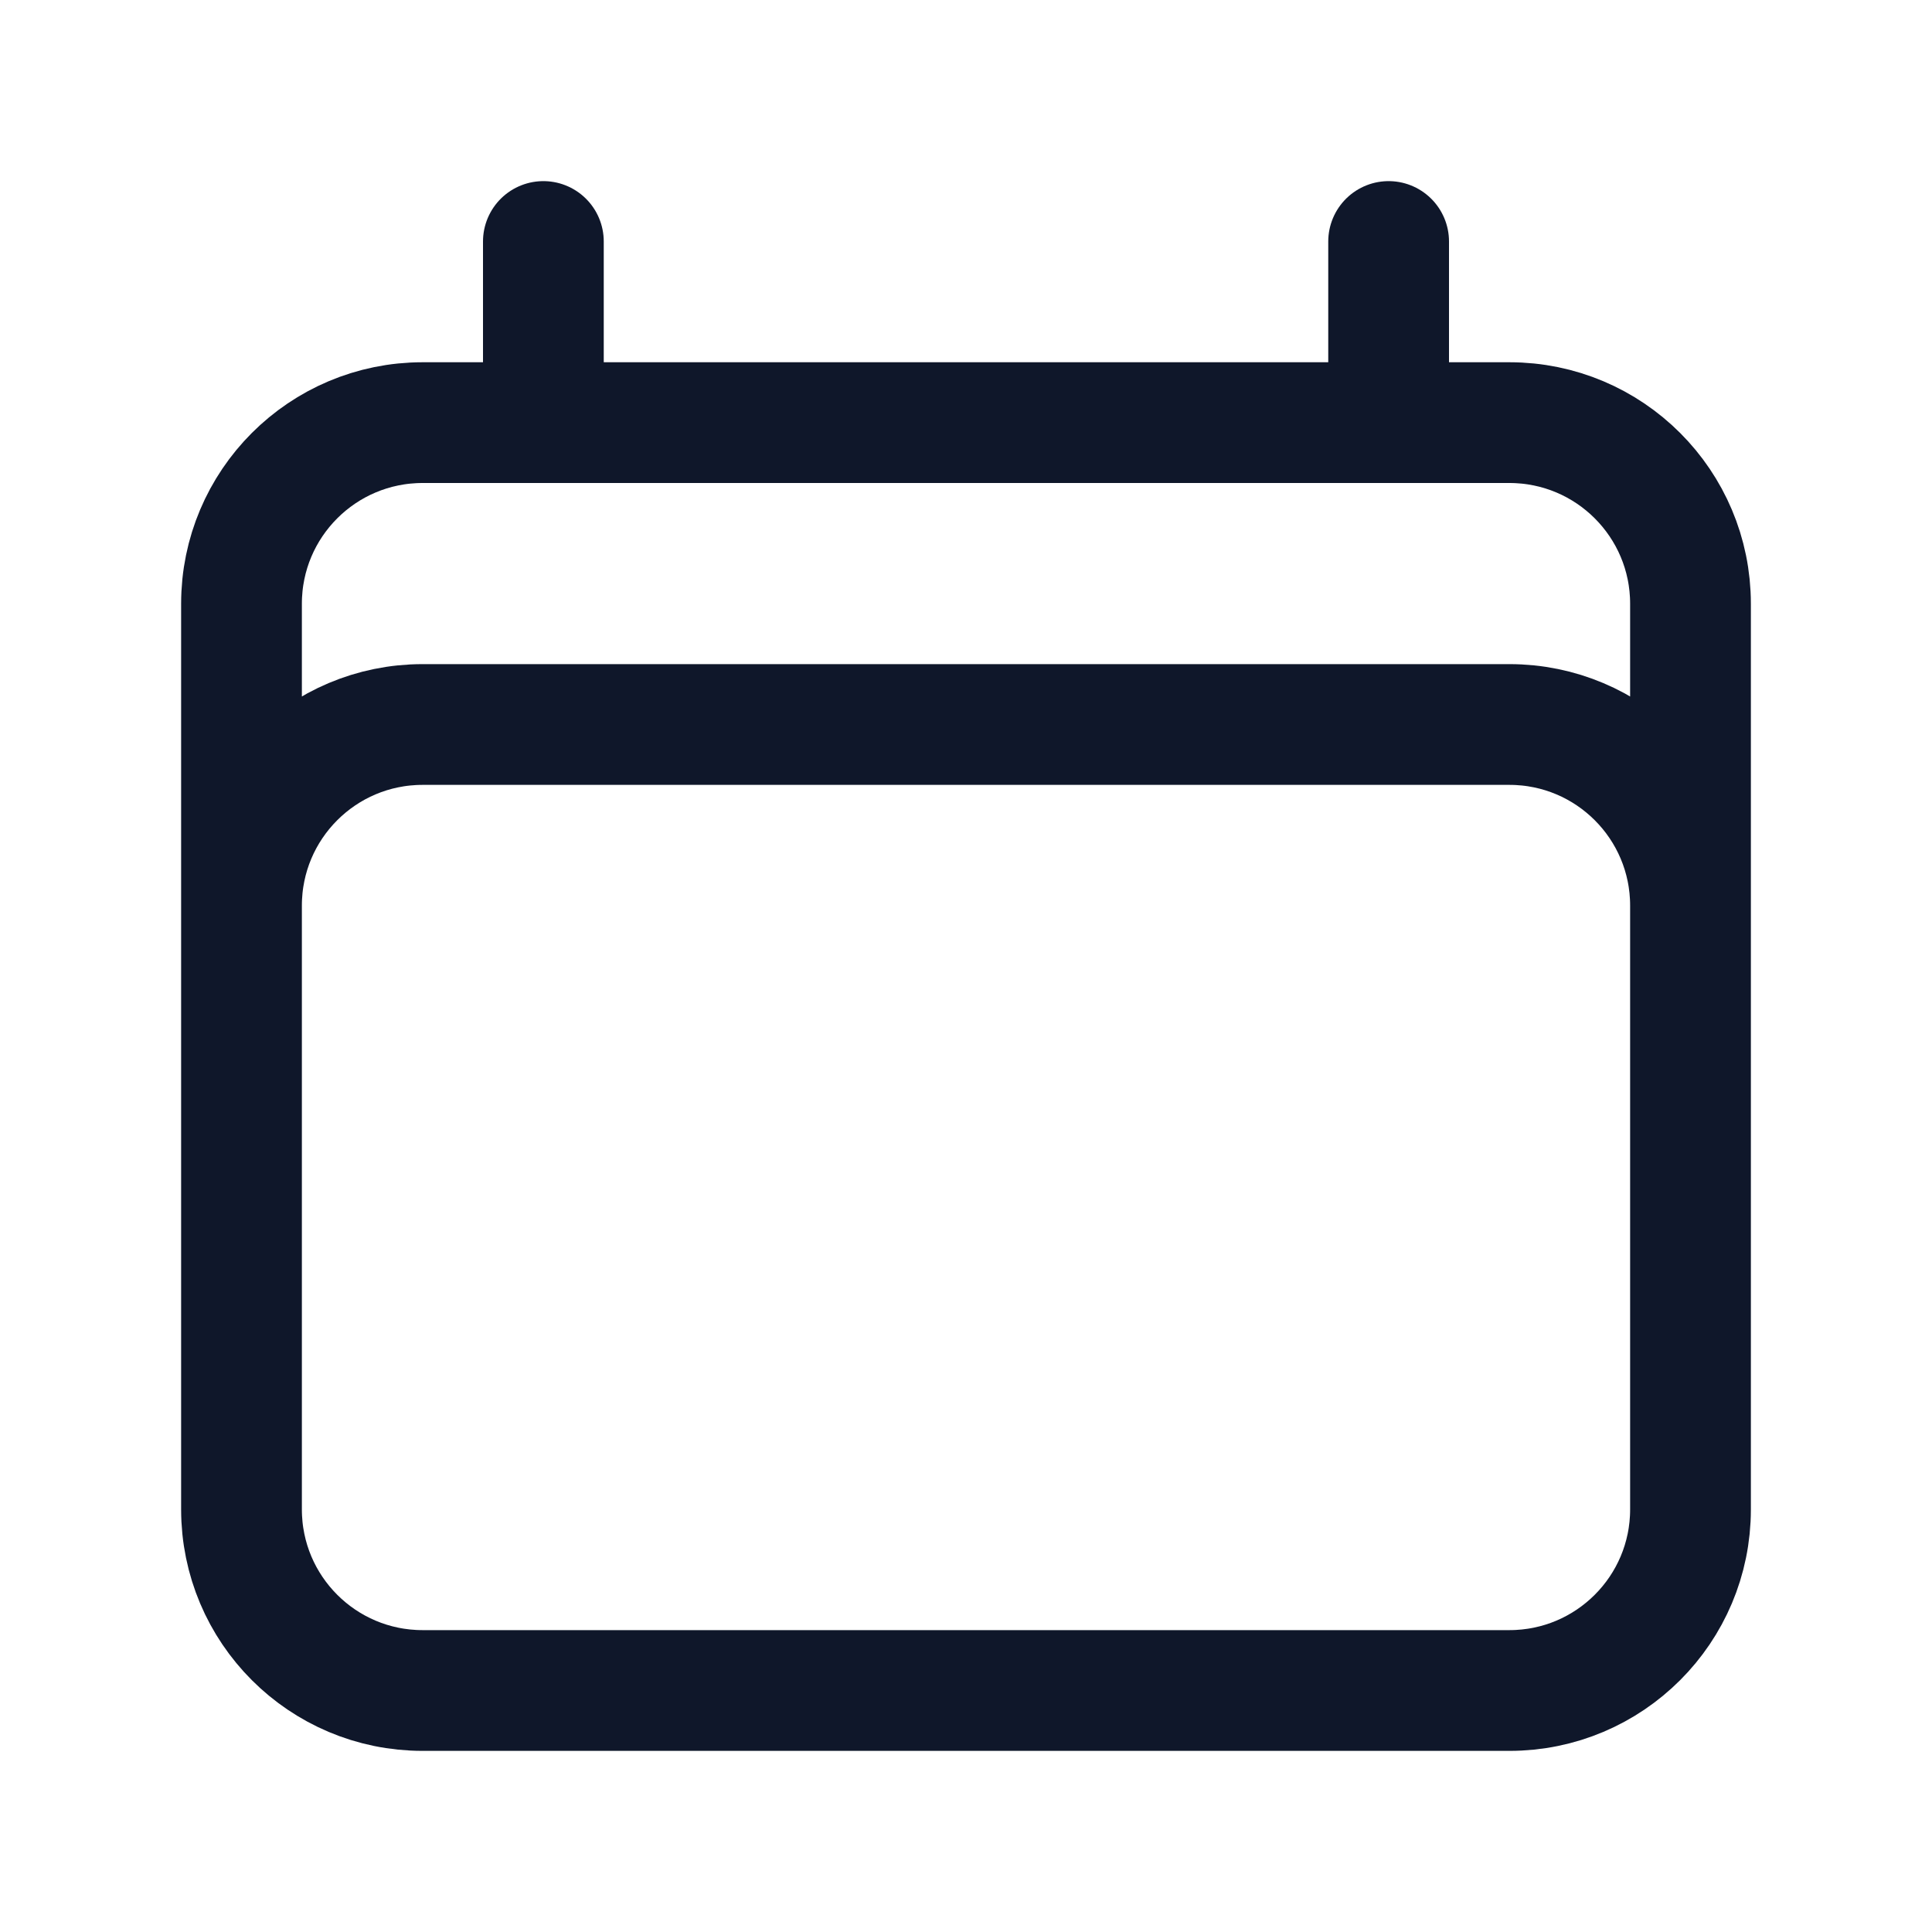
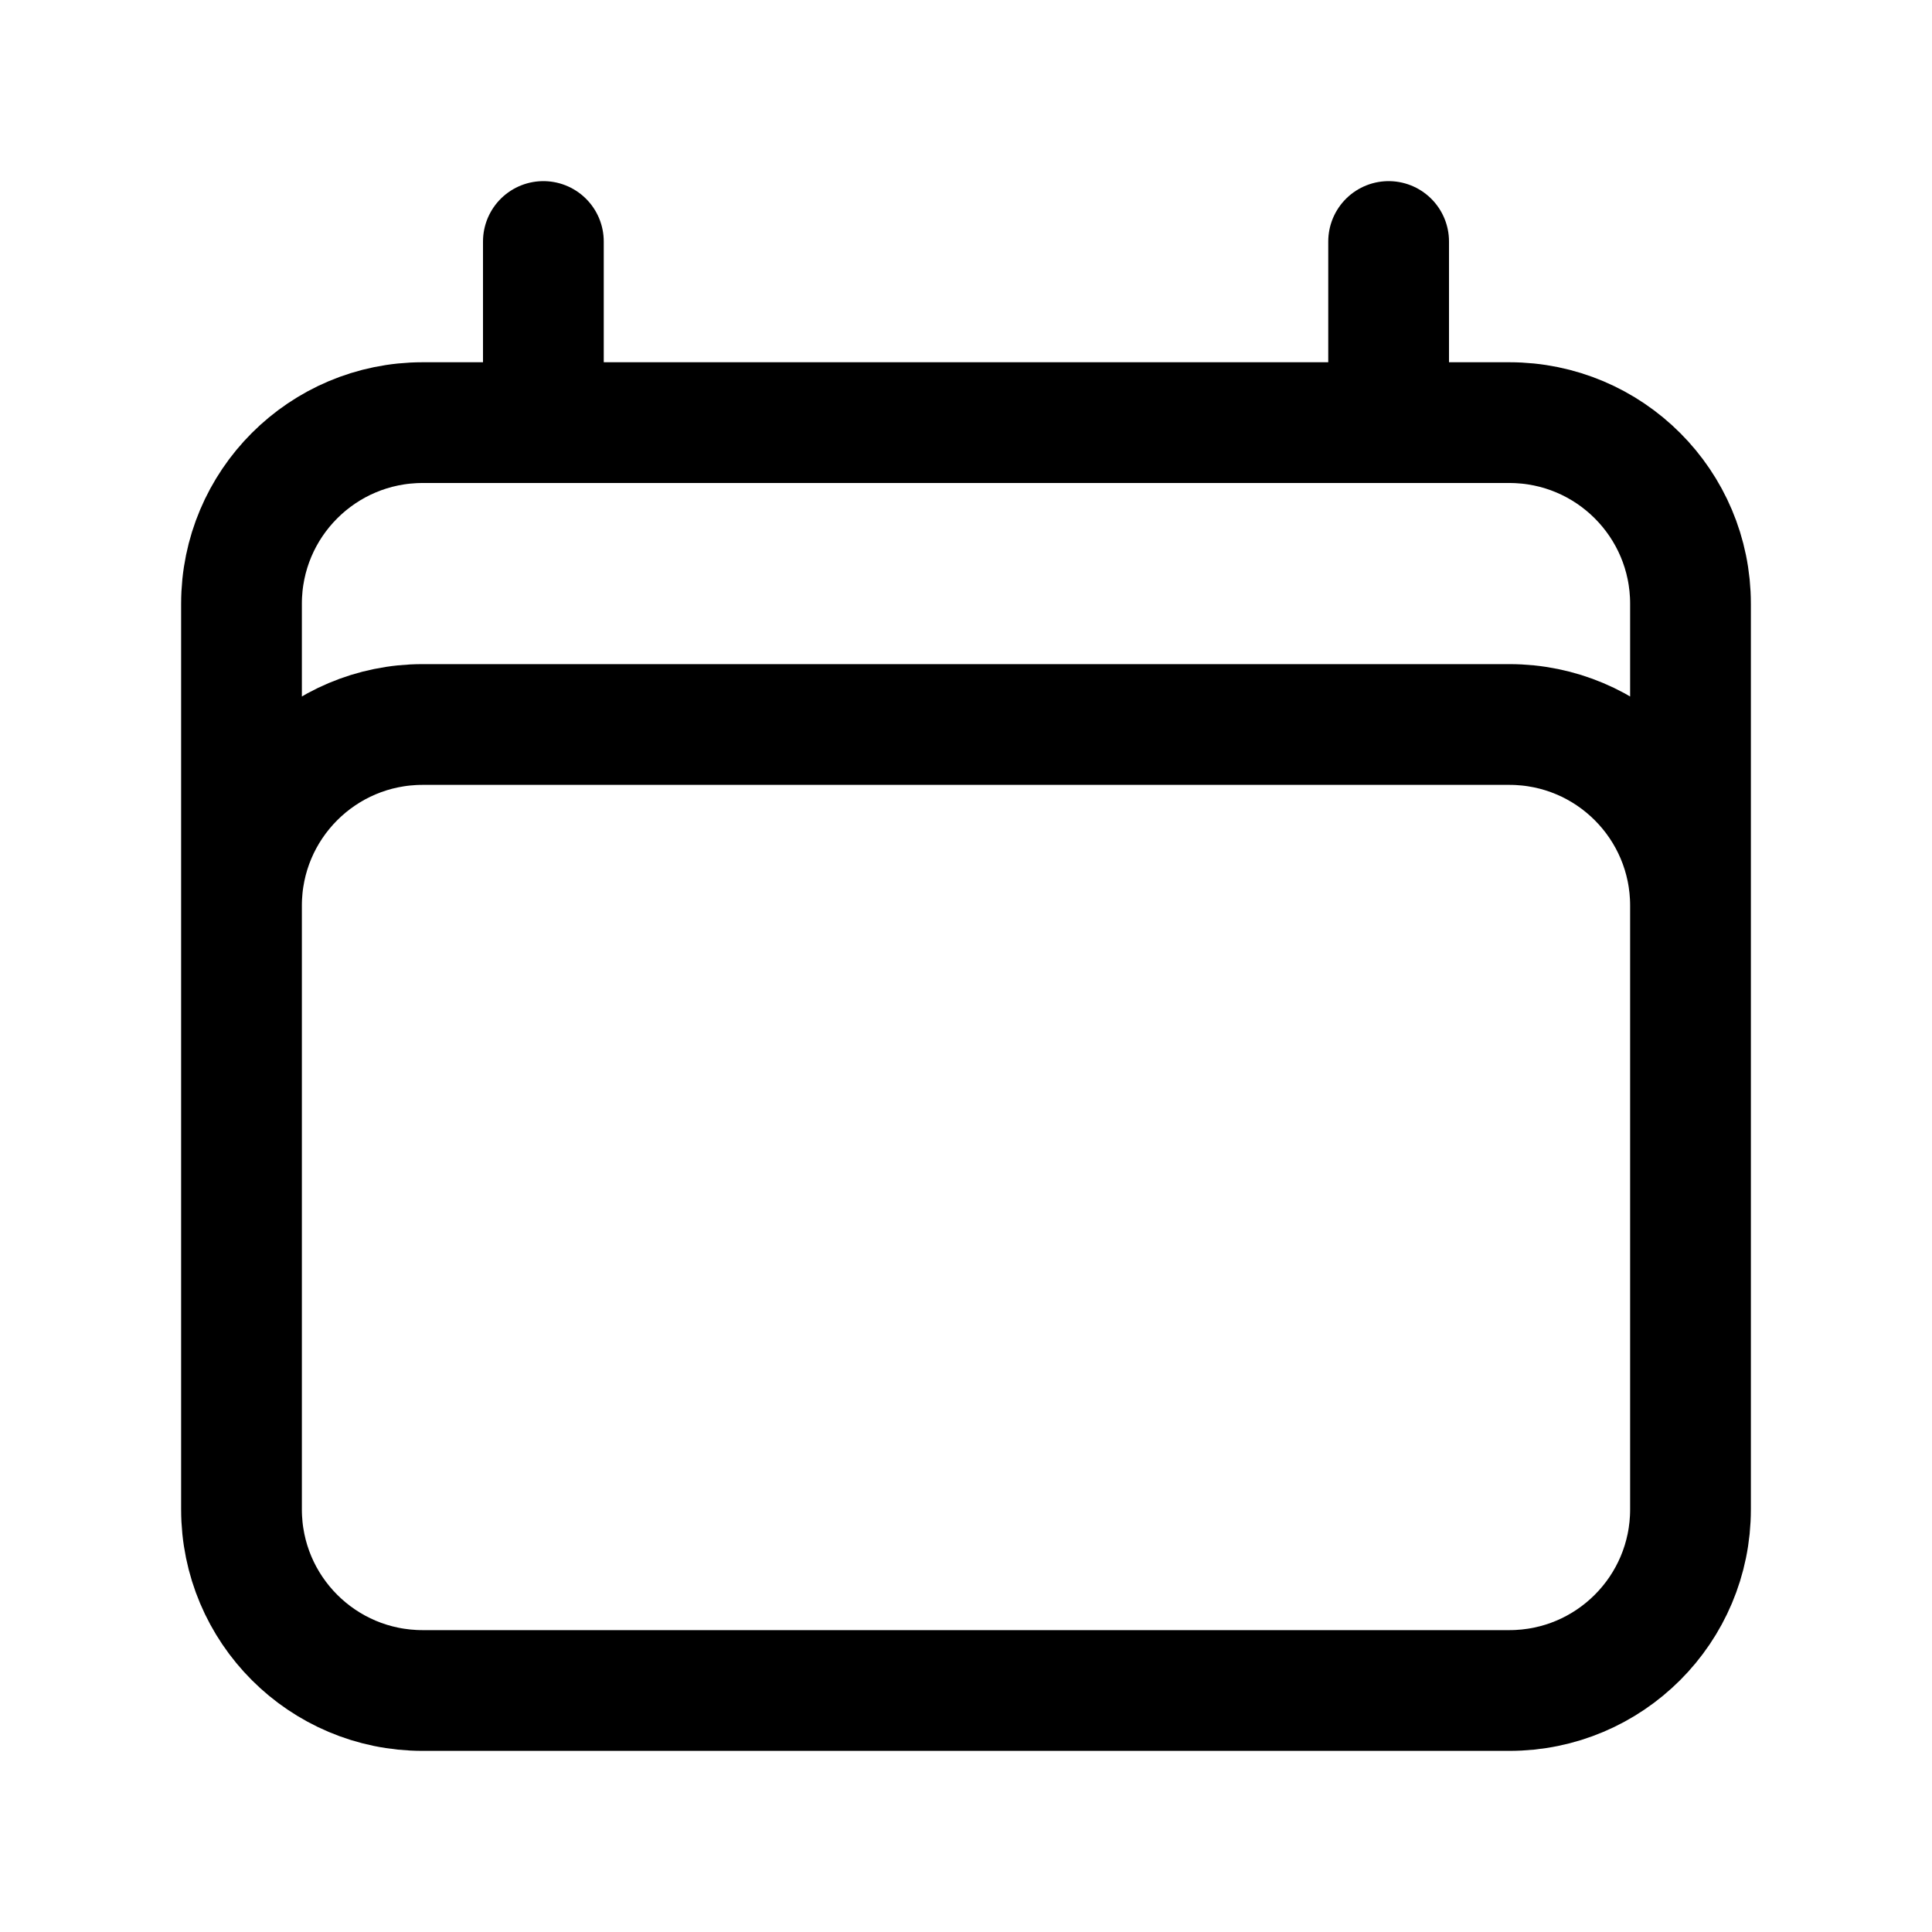
<svg xmlns="http://www.w3.org/2000/svg" width="24" height="24" viewBox="0 0 24 24" fill="none">
-   <path d="M6.75 3V5.25M17.25 3V5.25M3 18.75V7.5C3 6.257 4.007 5.25 5.25 5.25H18.75C19.993 5.25 21 6.257 21 7.5V18.75M3 18.75C3 19.993 4.007 21 5.25 21H18.75C19.993 21 21 19.993 21 18.75M3 18.75V11.25C3 10.007 4.007 9 5.25 9H18.75C19.993 9 21 10.007 21 11.25V18.75" stroke="#0F172A" stroke-width="1.5" stroke-linecap="round" stroke-linejoin="round" />
+   <path d="M6.75 3V5.25M17.25 3V5.25M3 18.75V7.5C3 6.257 4.007 5.25 5.25 5.25H18.75C19.993 5.25 21 6.257 21 7.5V18.75M3 18.75C3 19.993 4.007 21 5.25 21H18.75C19.993 21 21 19.993 21 18.75M3 18.75V11.25C3 10.007 4.007 9 5.25 9H18.75C19.993 9 21 10.007 21 11.25V18.75" stroke="currentColor" stroke-width="1.5" stroke-linecap="round" stroke-linejoin="round" />
</svg>
